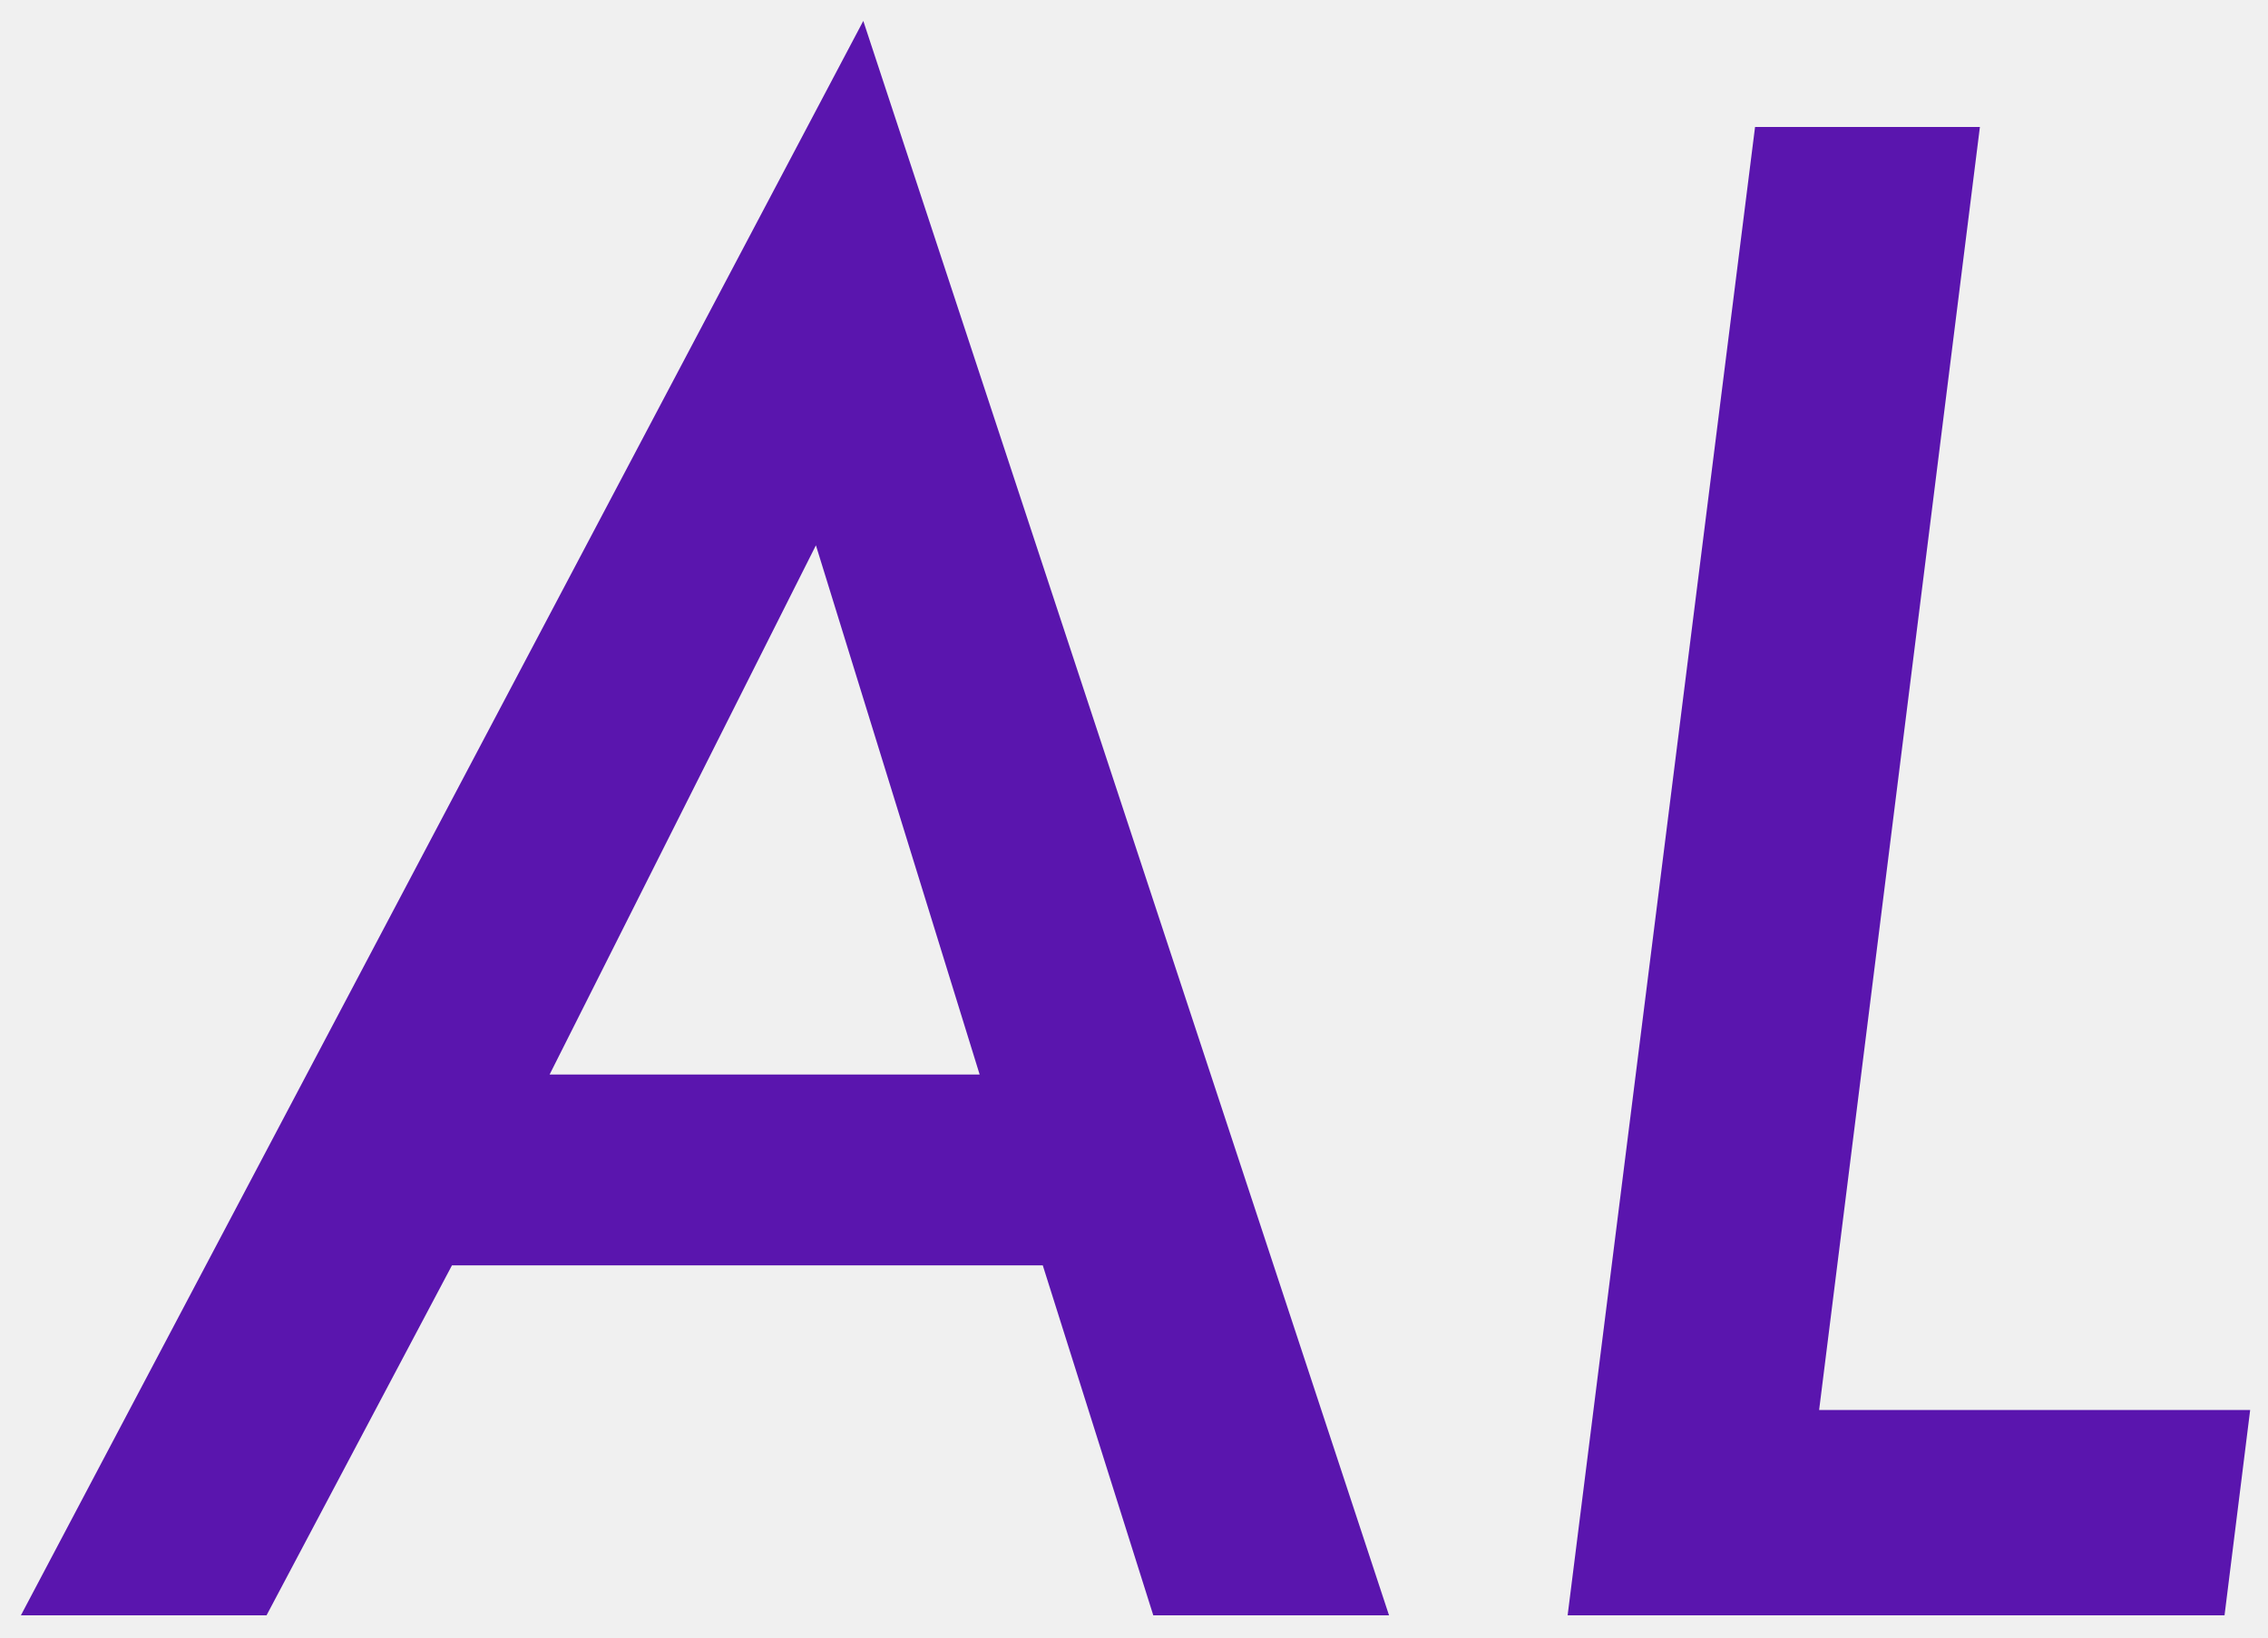
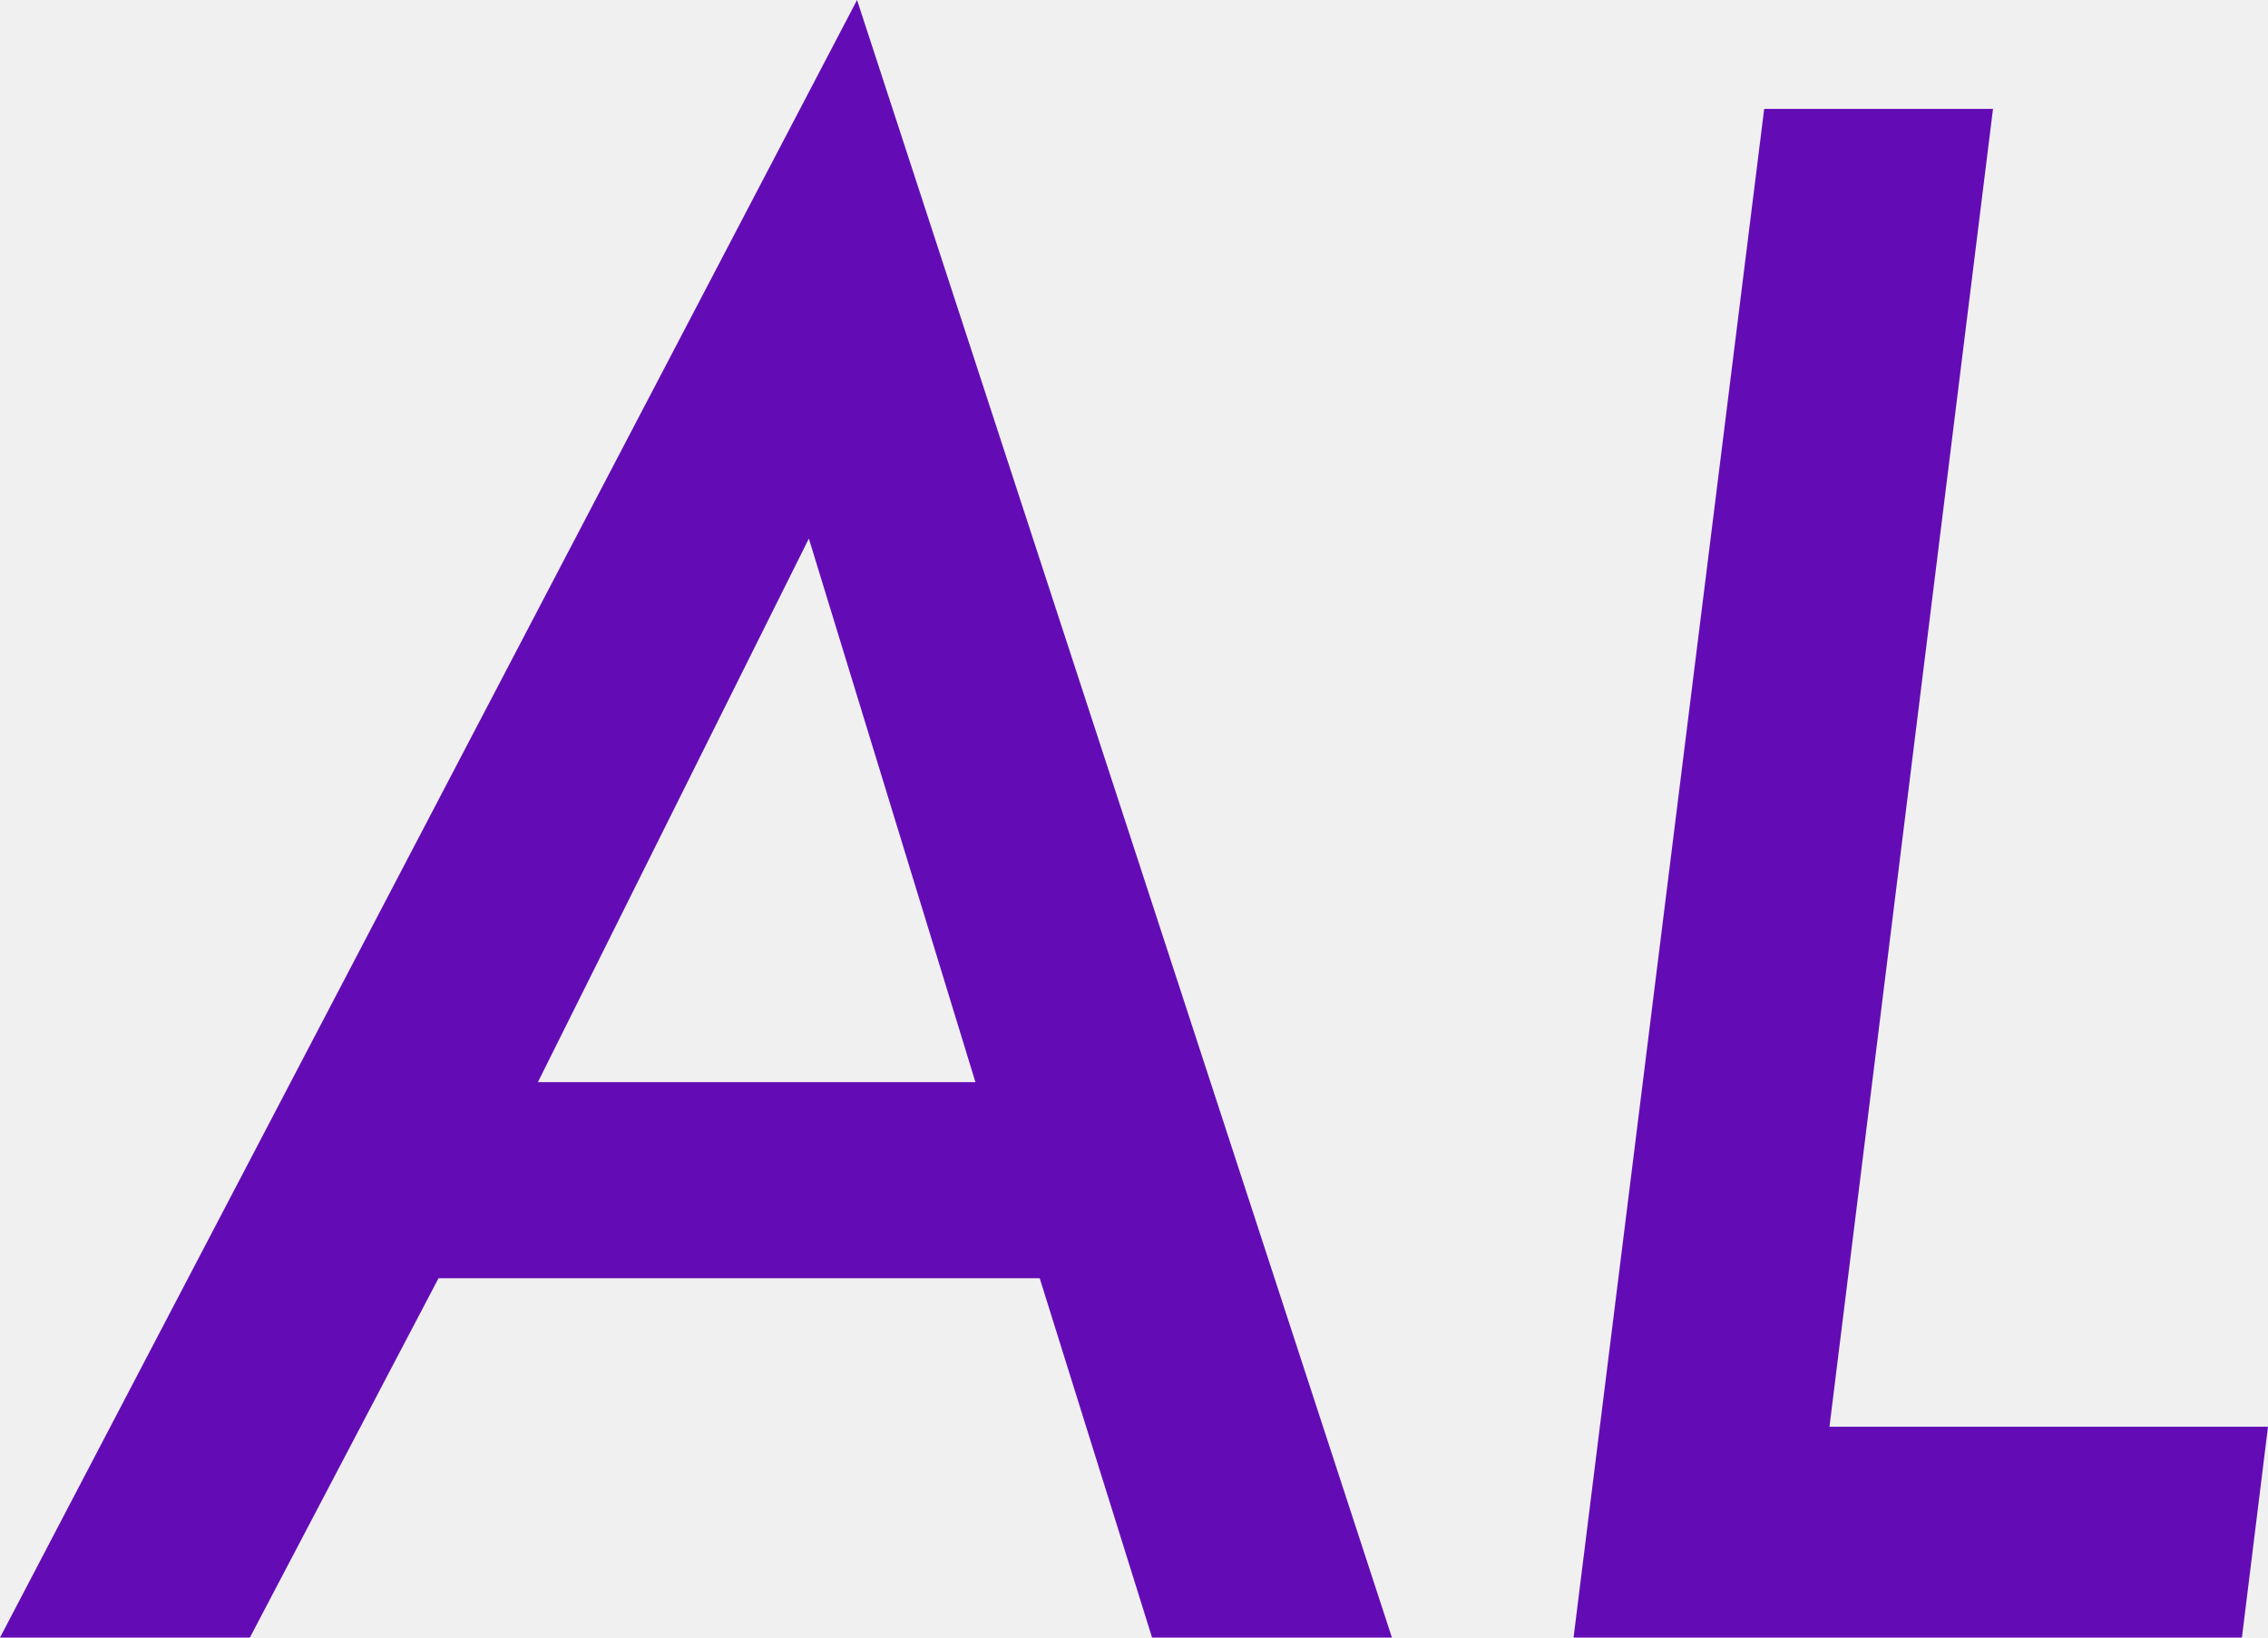
<svg xmlns="http://www.w3.org/2000/svg" width="36" height="26" viewBox="0 0 36 26" fill="none">
-   <g clip-path="url(#clip0_361_43087)">
-     <path d="M7.174 20.09L4.231 25.646H0.332L13.703 0.332L22.048 25.646H18.306L16.552 20.09H7.174ZM8.724 17.06H15.55L12.951 8.658L8.724 17.06Z" fill="#5A15AE" />
-     <path d="M31.427 2.016L28.875 22.386H35.717L35.31 25.646H24.883L27.858 2.016H31.427Z" fill="#5A15AE" />
-   </g>
-   <defs>
-     <clipPath id="clip0_361_43087">
-       <rect width="36" height="26" fill="white" />
-     </clipPath>
-   </defs>
+   <path d="M6.961 20.294L3.966 26H0L13.604 0L22.094 26H18.287L16.503 20.294H6.961ZM8.538 17.181H15.483L12.839 8.551L8.538 17.181Z" fill="#630CB5" />
+   <path d="M31.635 1.729L29.039 22.652H36L35.586 26H24.977L28.003 1.729H31.635Z" fill="#630CB5" />
</svg>
